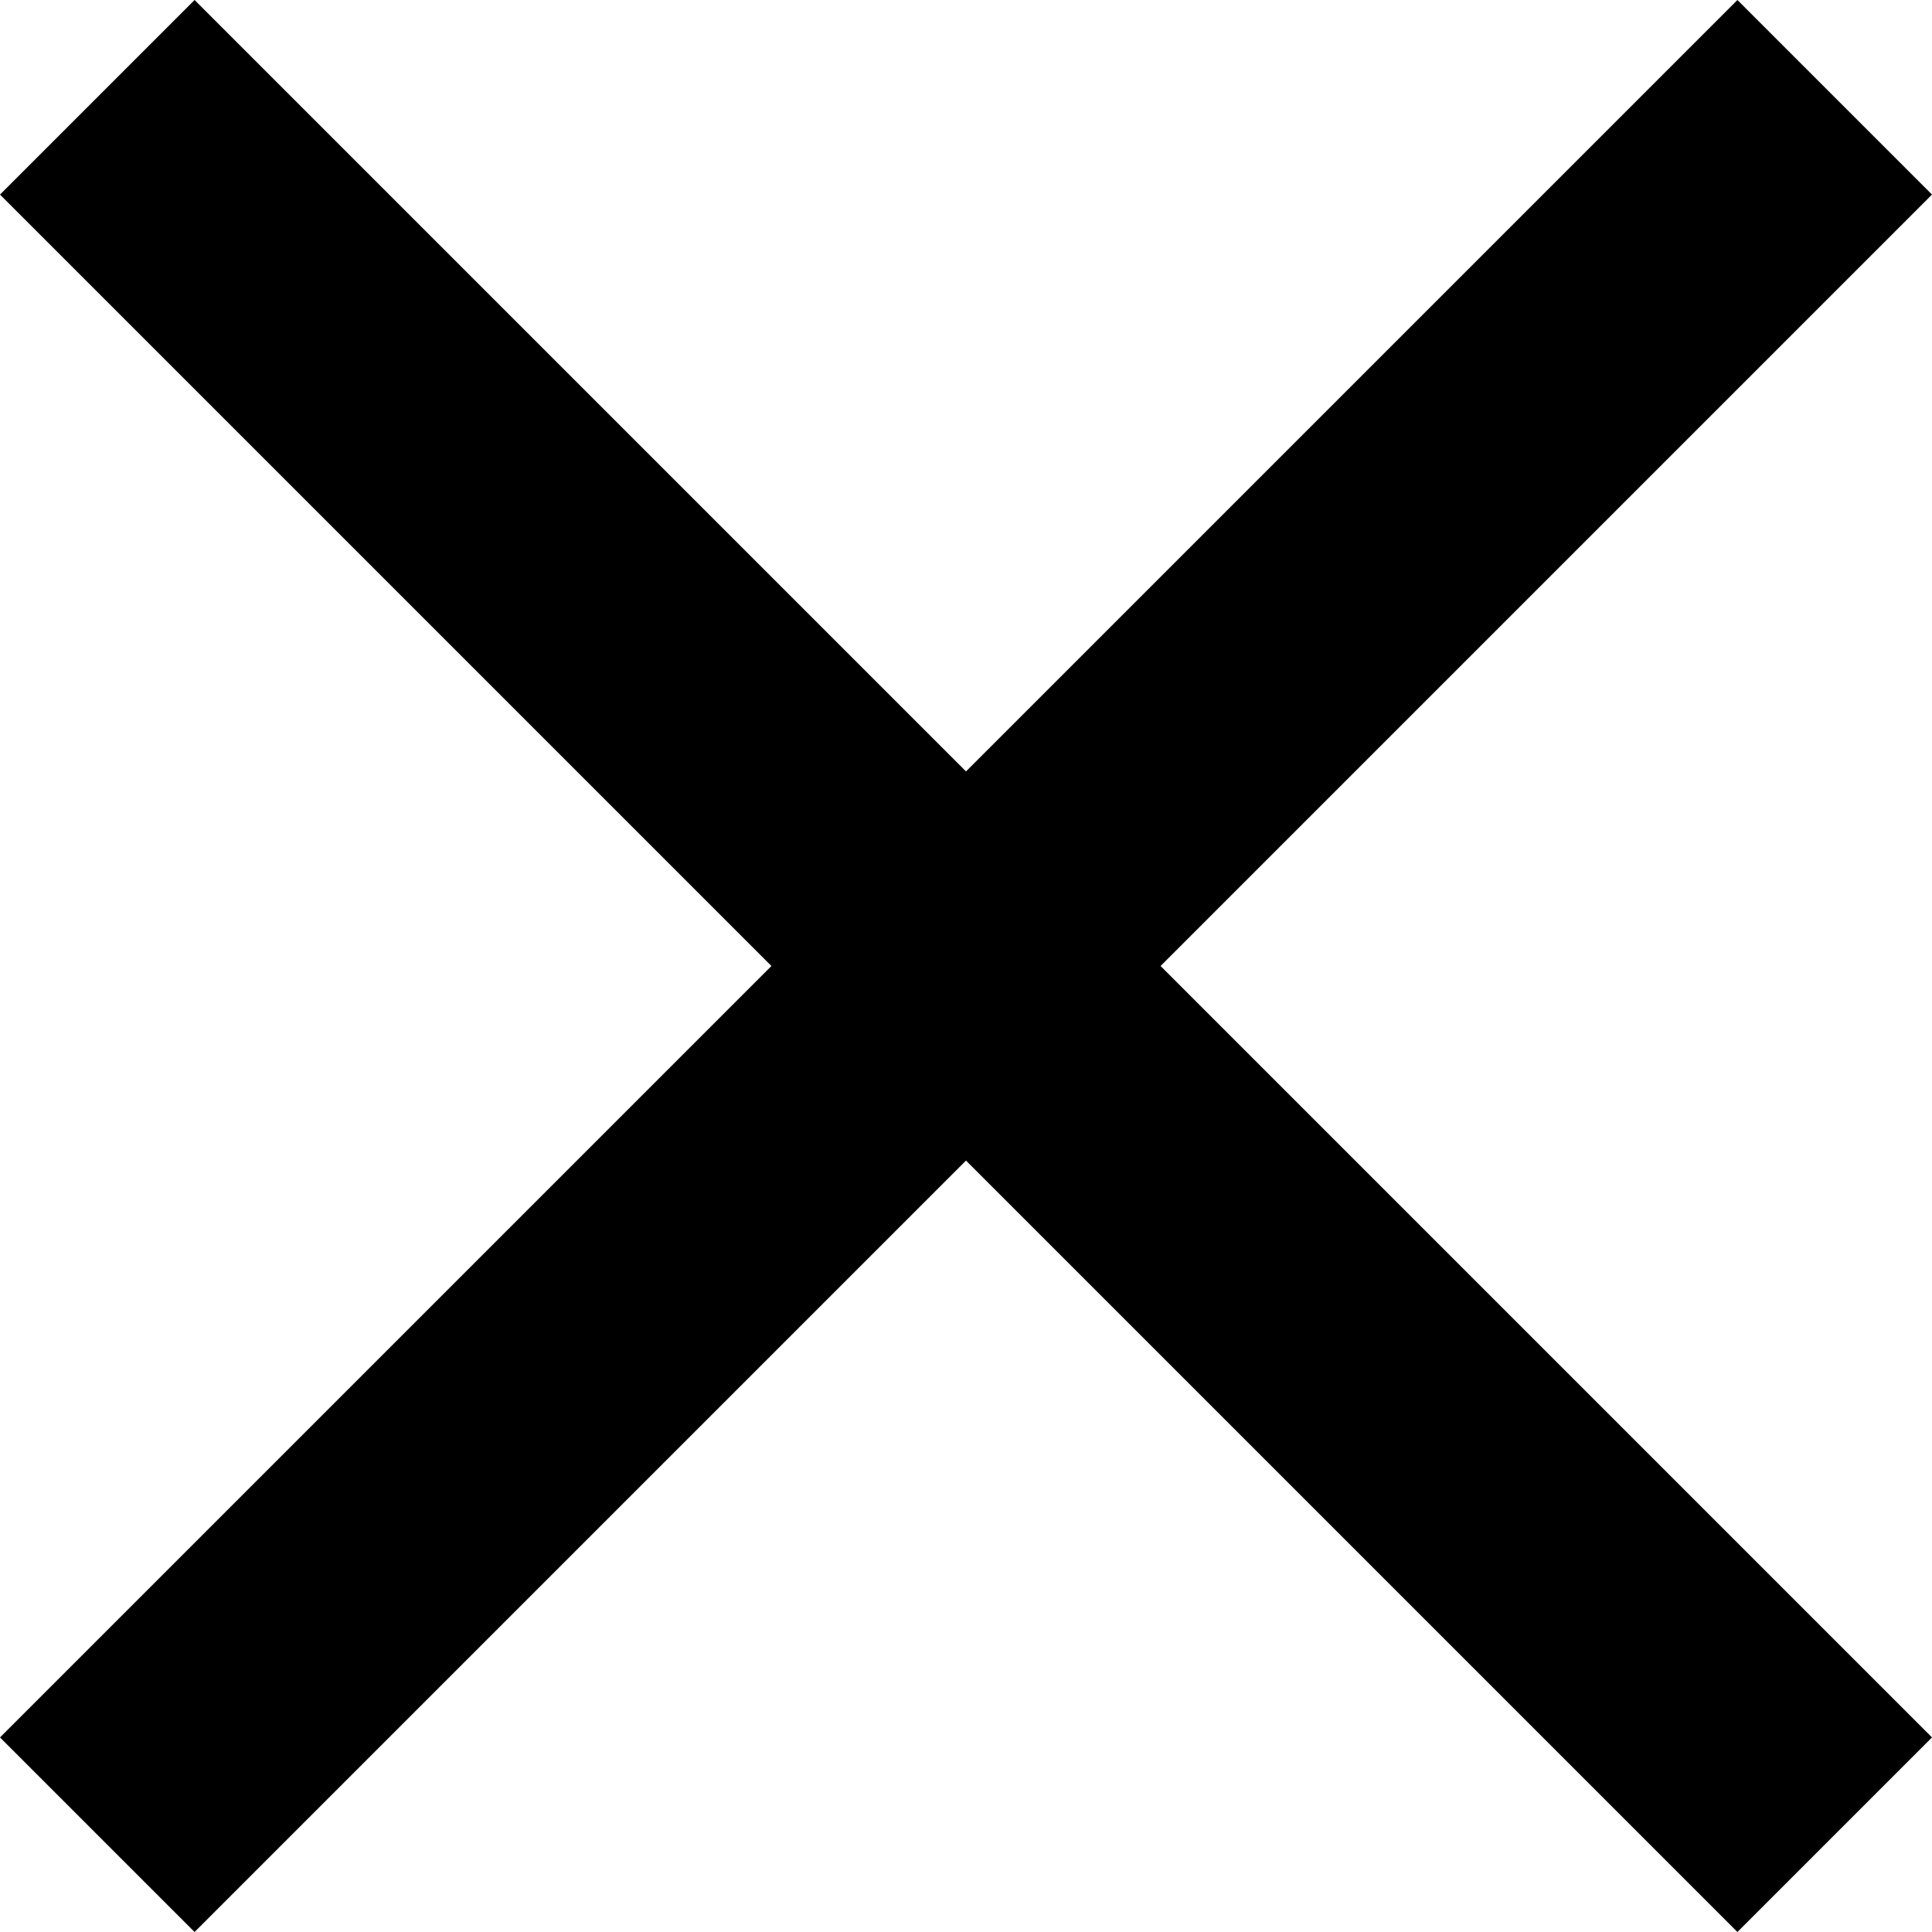
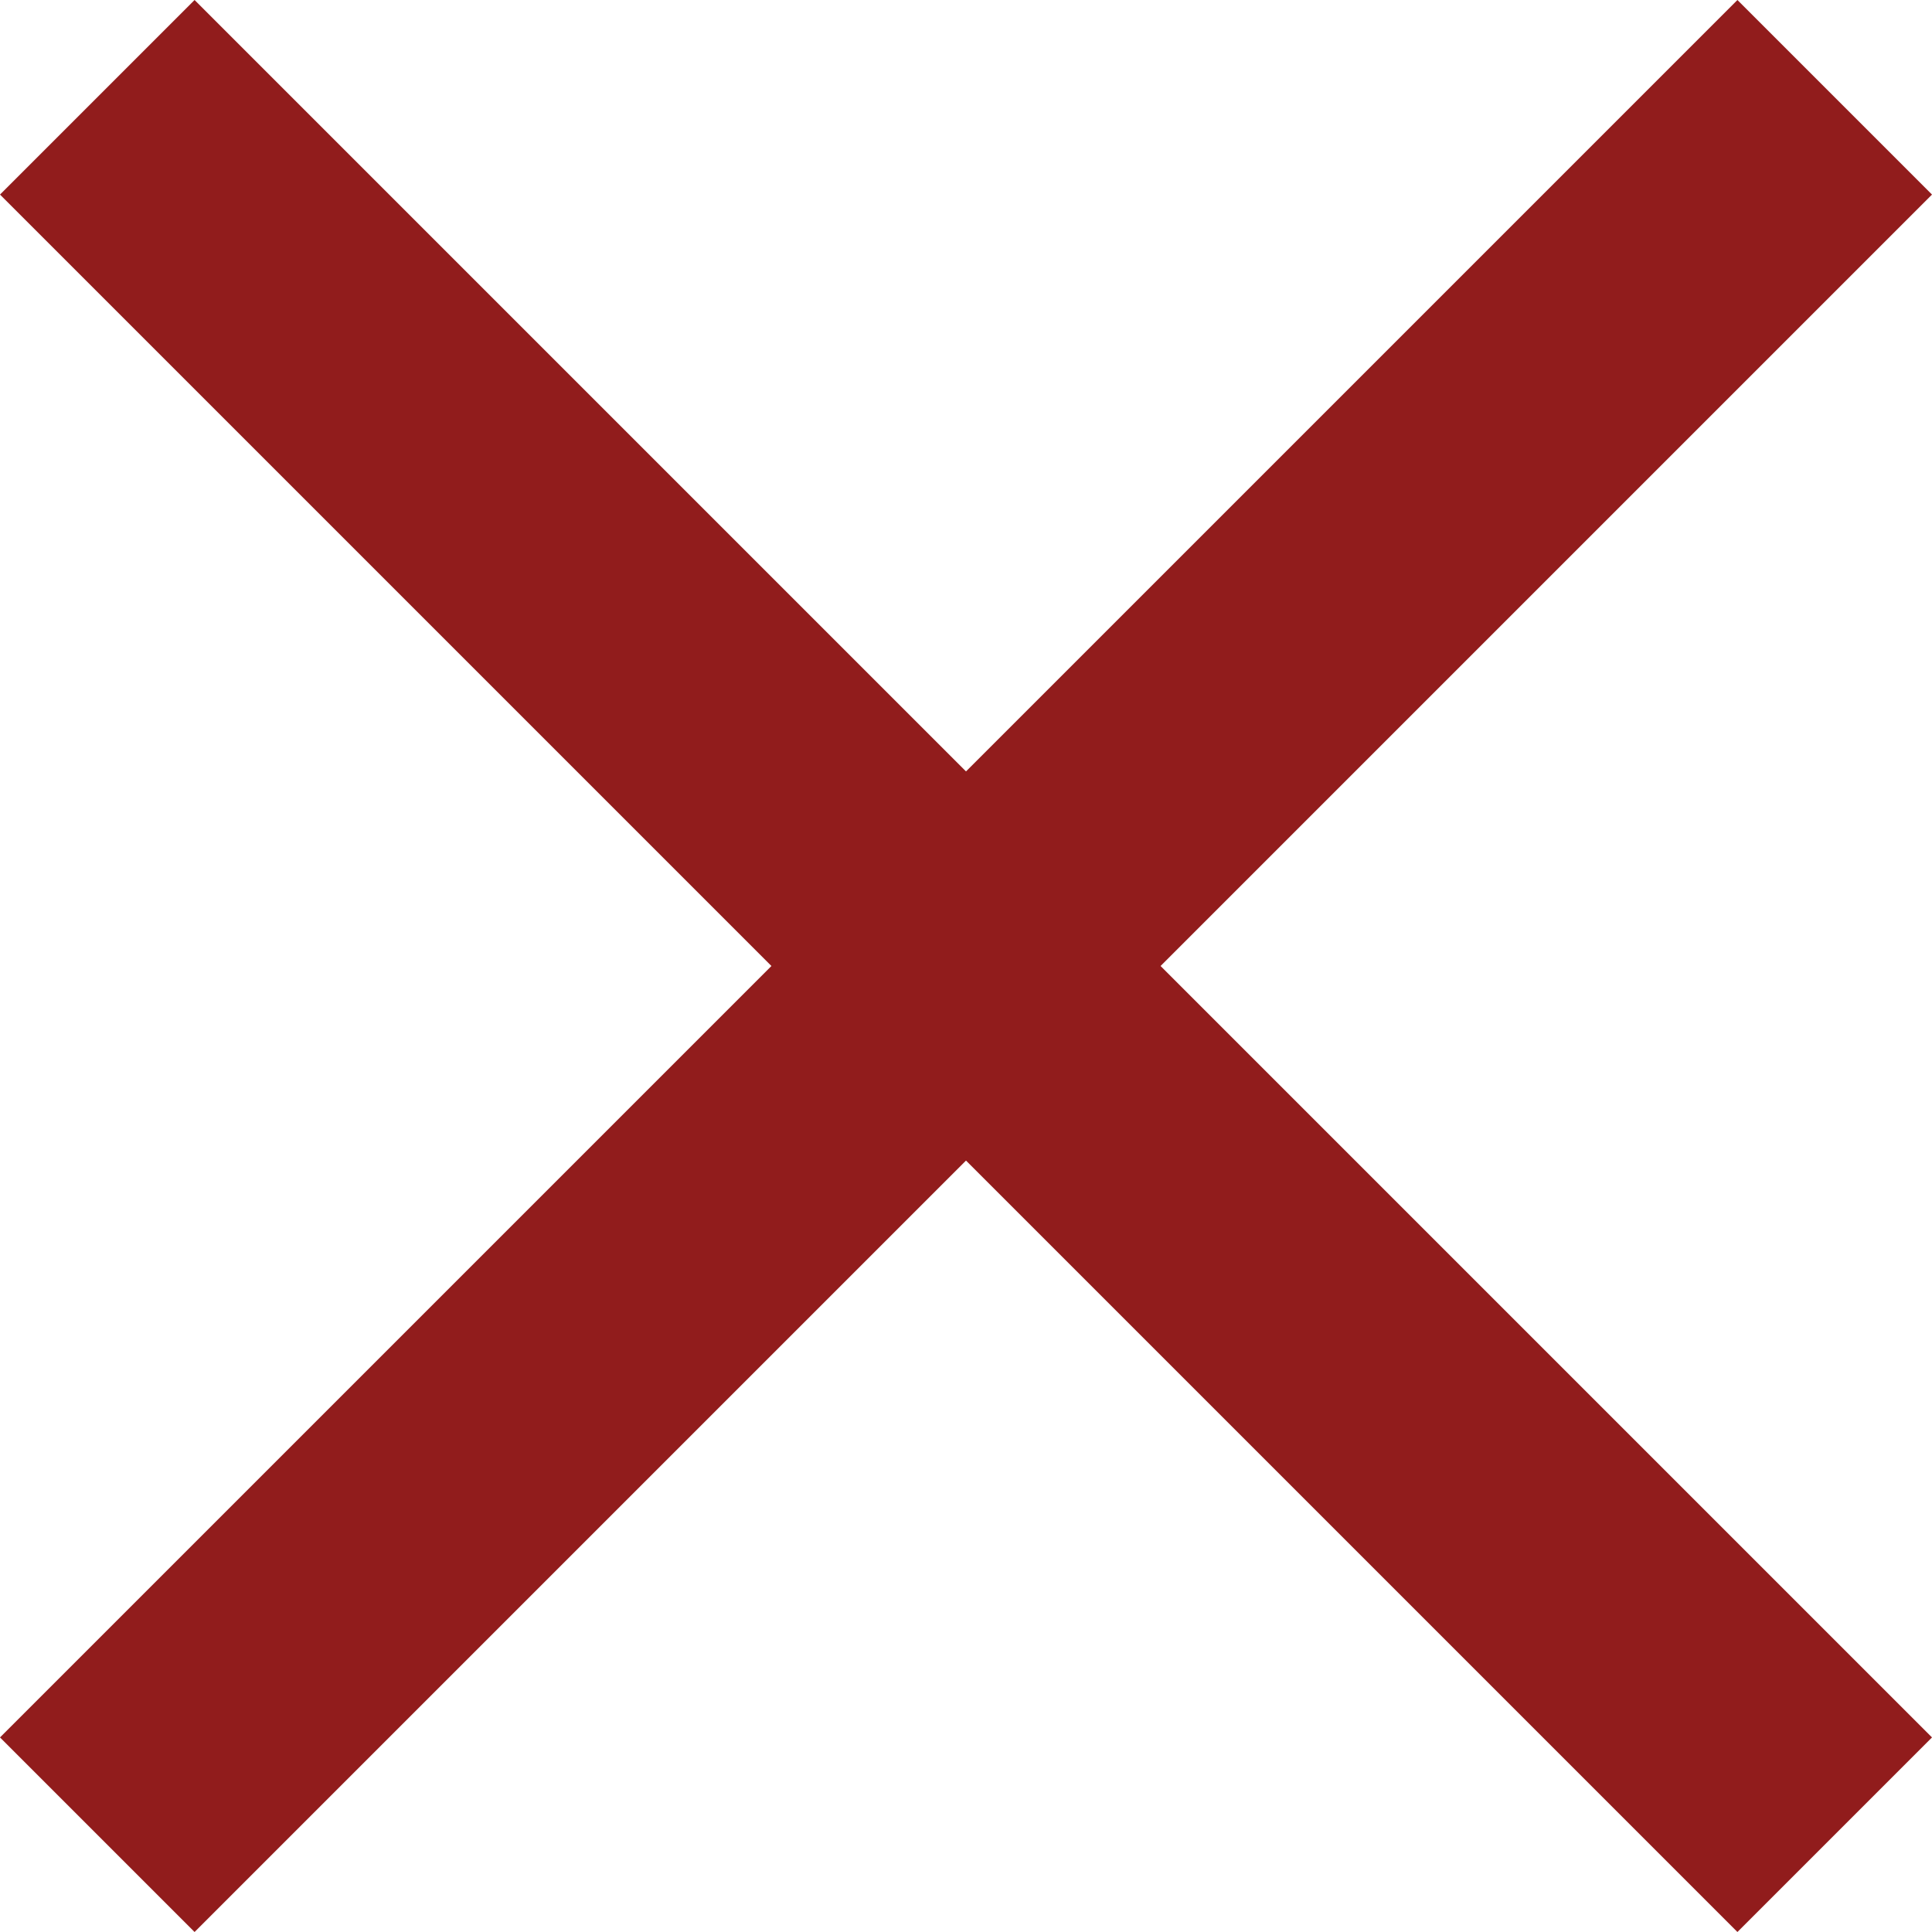
<svg xmlns="http://www.w3.org/2000/svg" width="42" height="42" viewBox="0 0 42 42" fill="none">
-   <path d="M42 4.23L37.77 0L21 16.77L4.23 0L0 4.23L16.77 21L0 37.77L4.23 42L21 25.23L37.77 42L42 37.77L25.23 21L42 4.23Z" fill="black" />
+   <path d="M42 4.23L37.77 0L21 16.77L4.23 0L0 4.23L16.77 21L0 37.77L4.23 42L21 25.23L37.77 42L42 37.77L25.23 21L42 4.23Z" fill="#911C1C" />
</svg>
